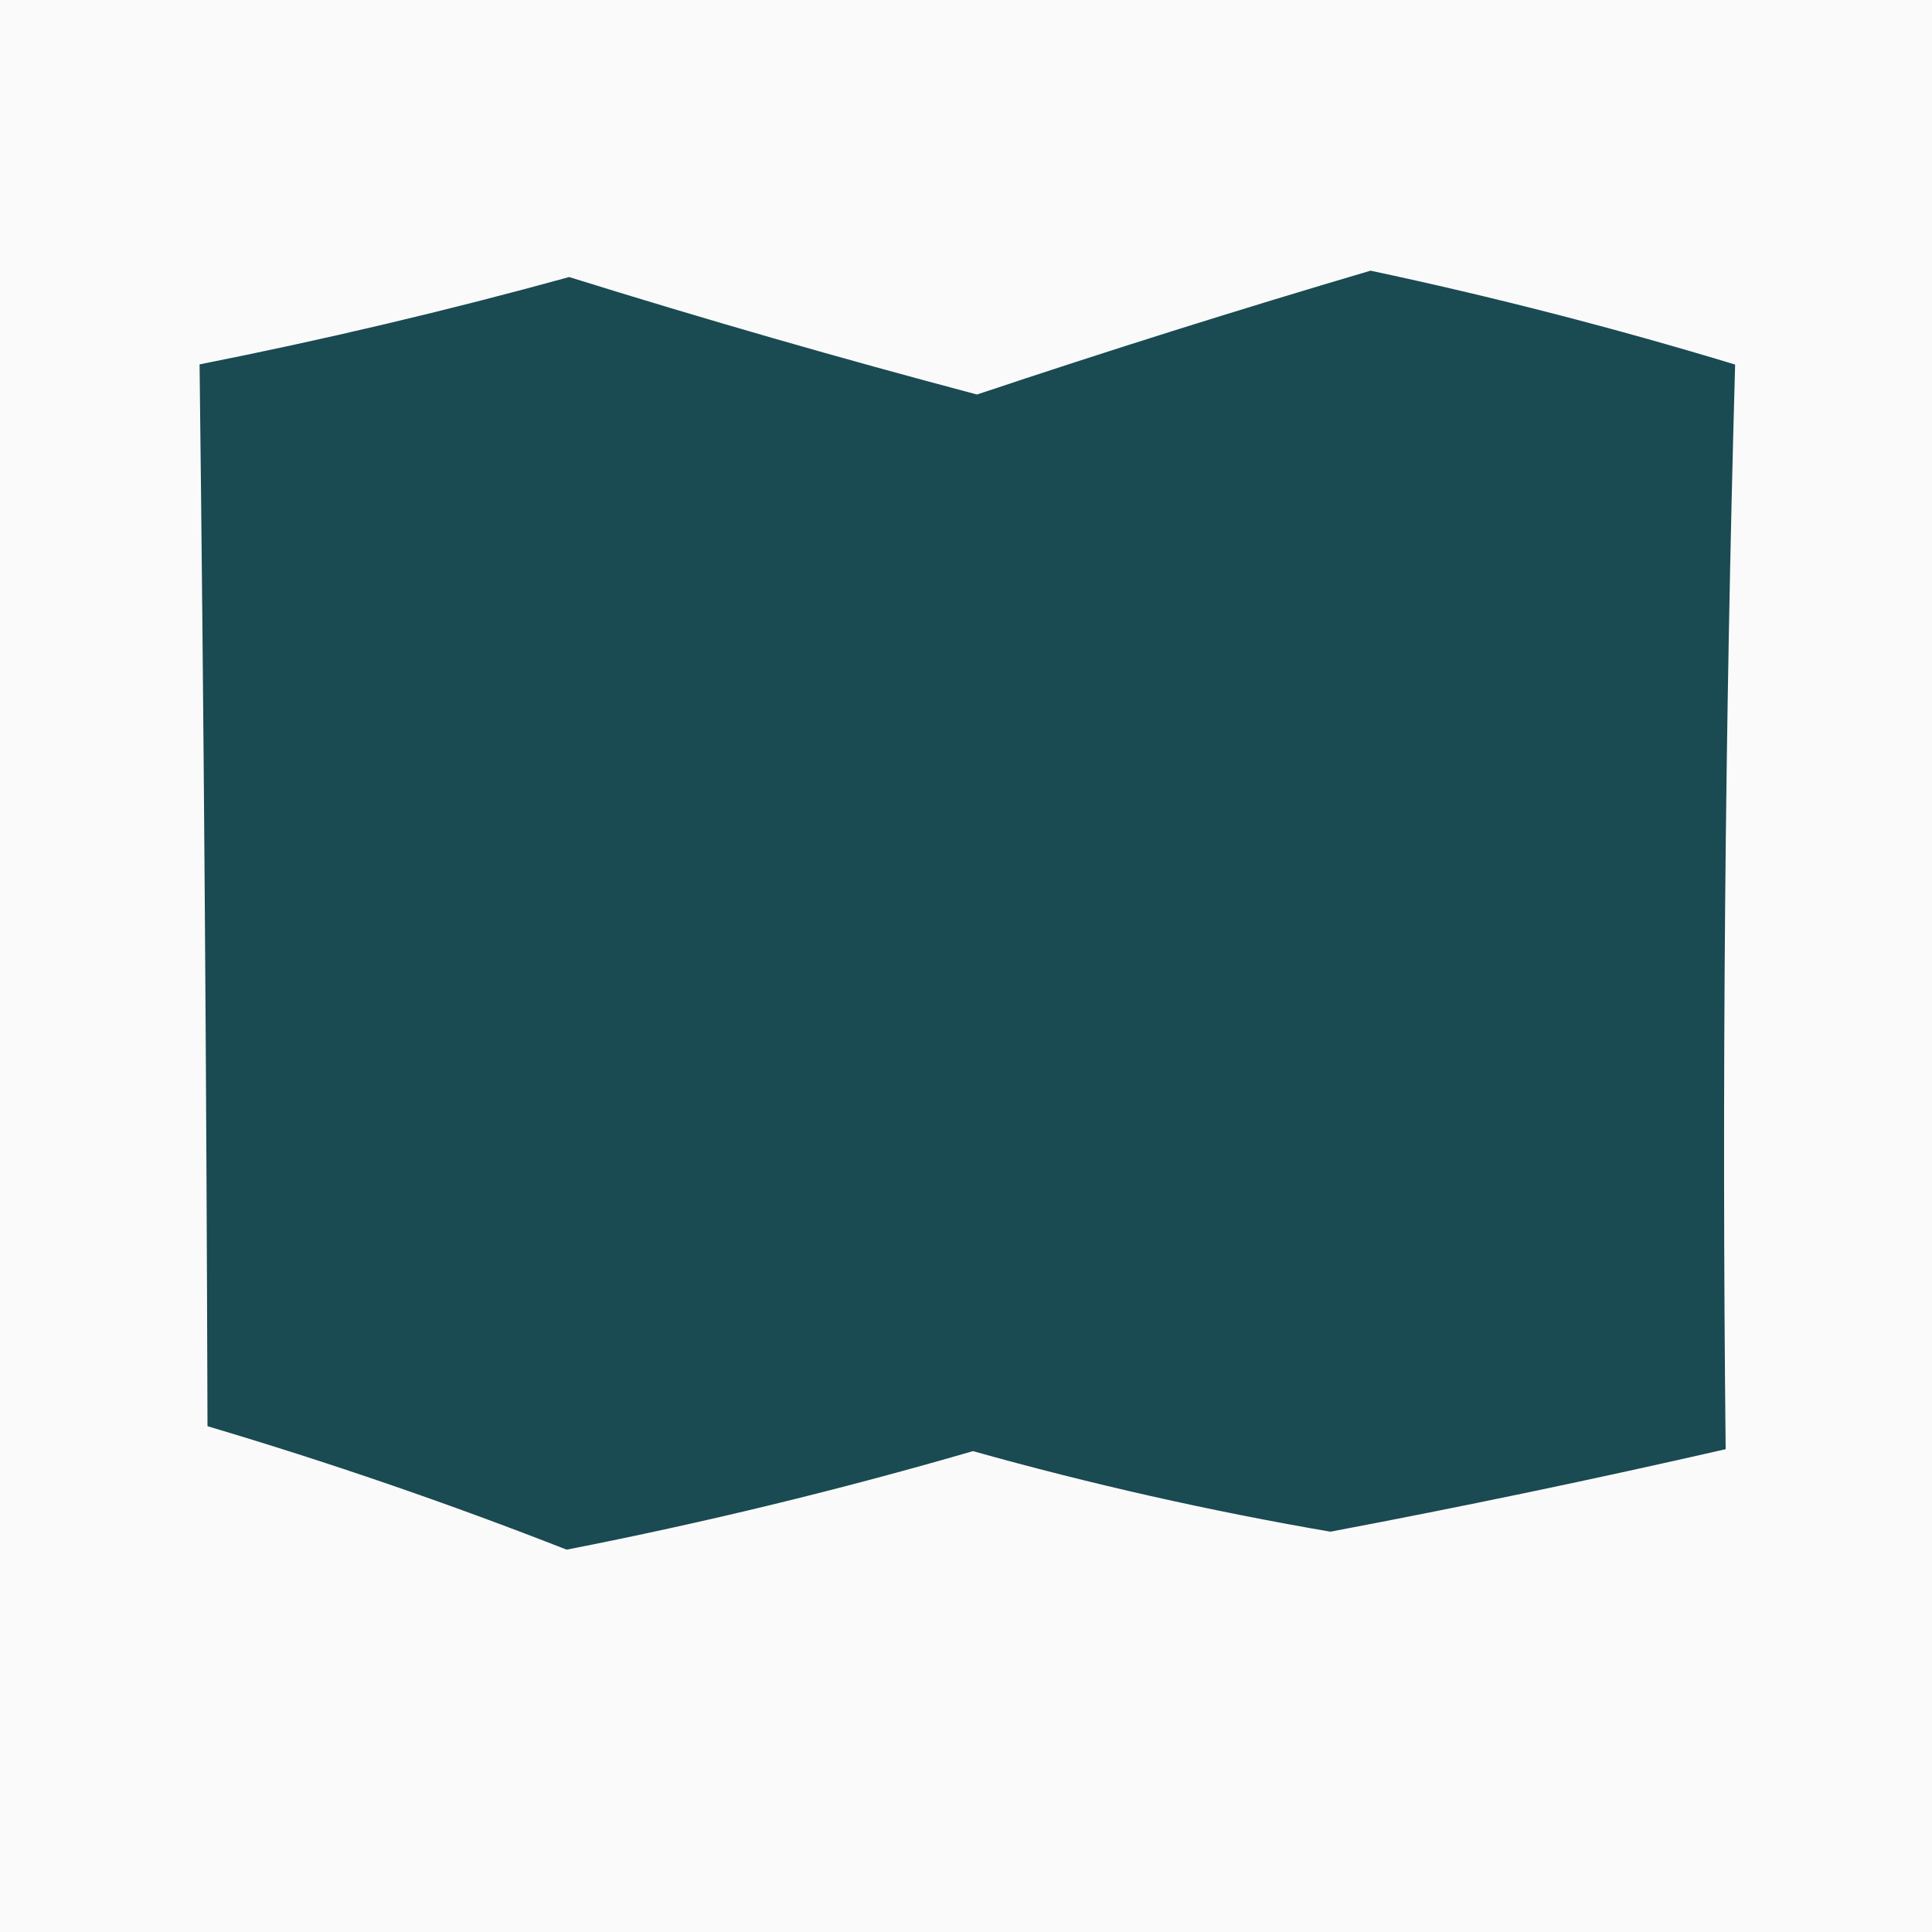
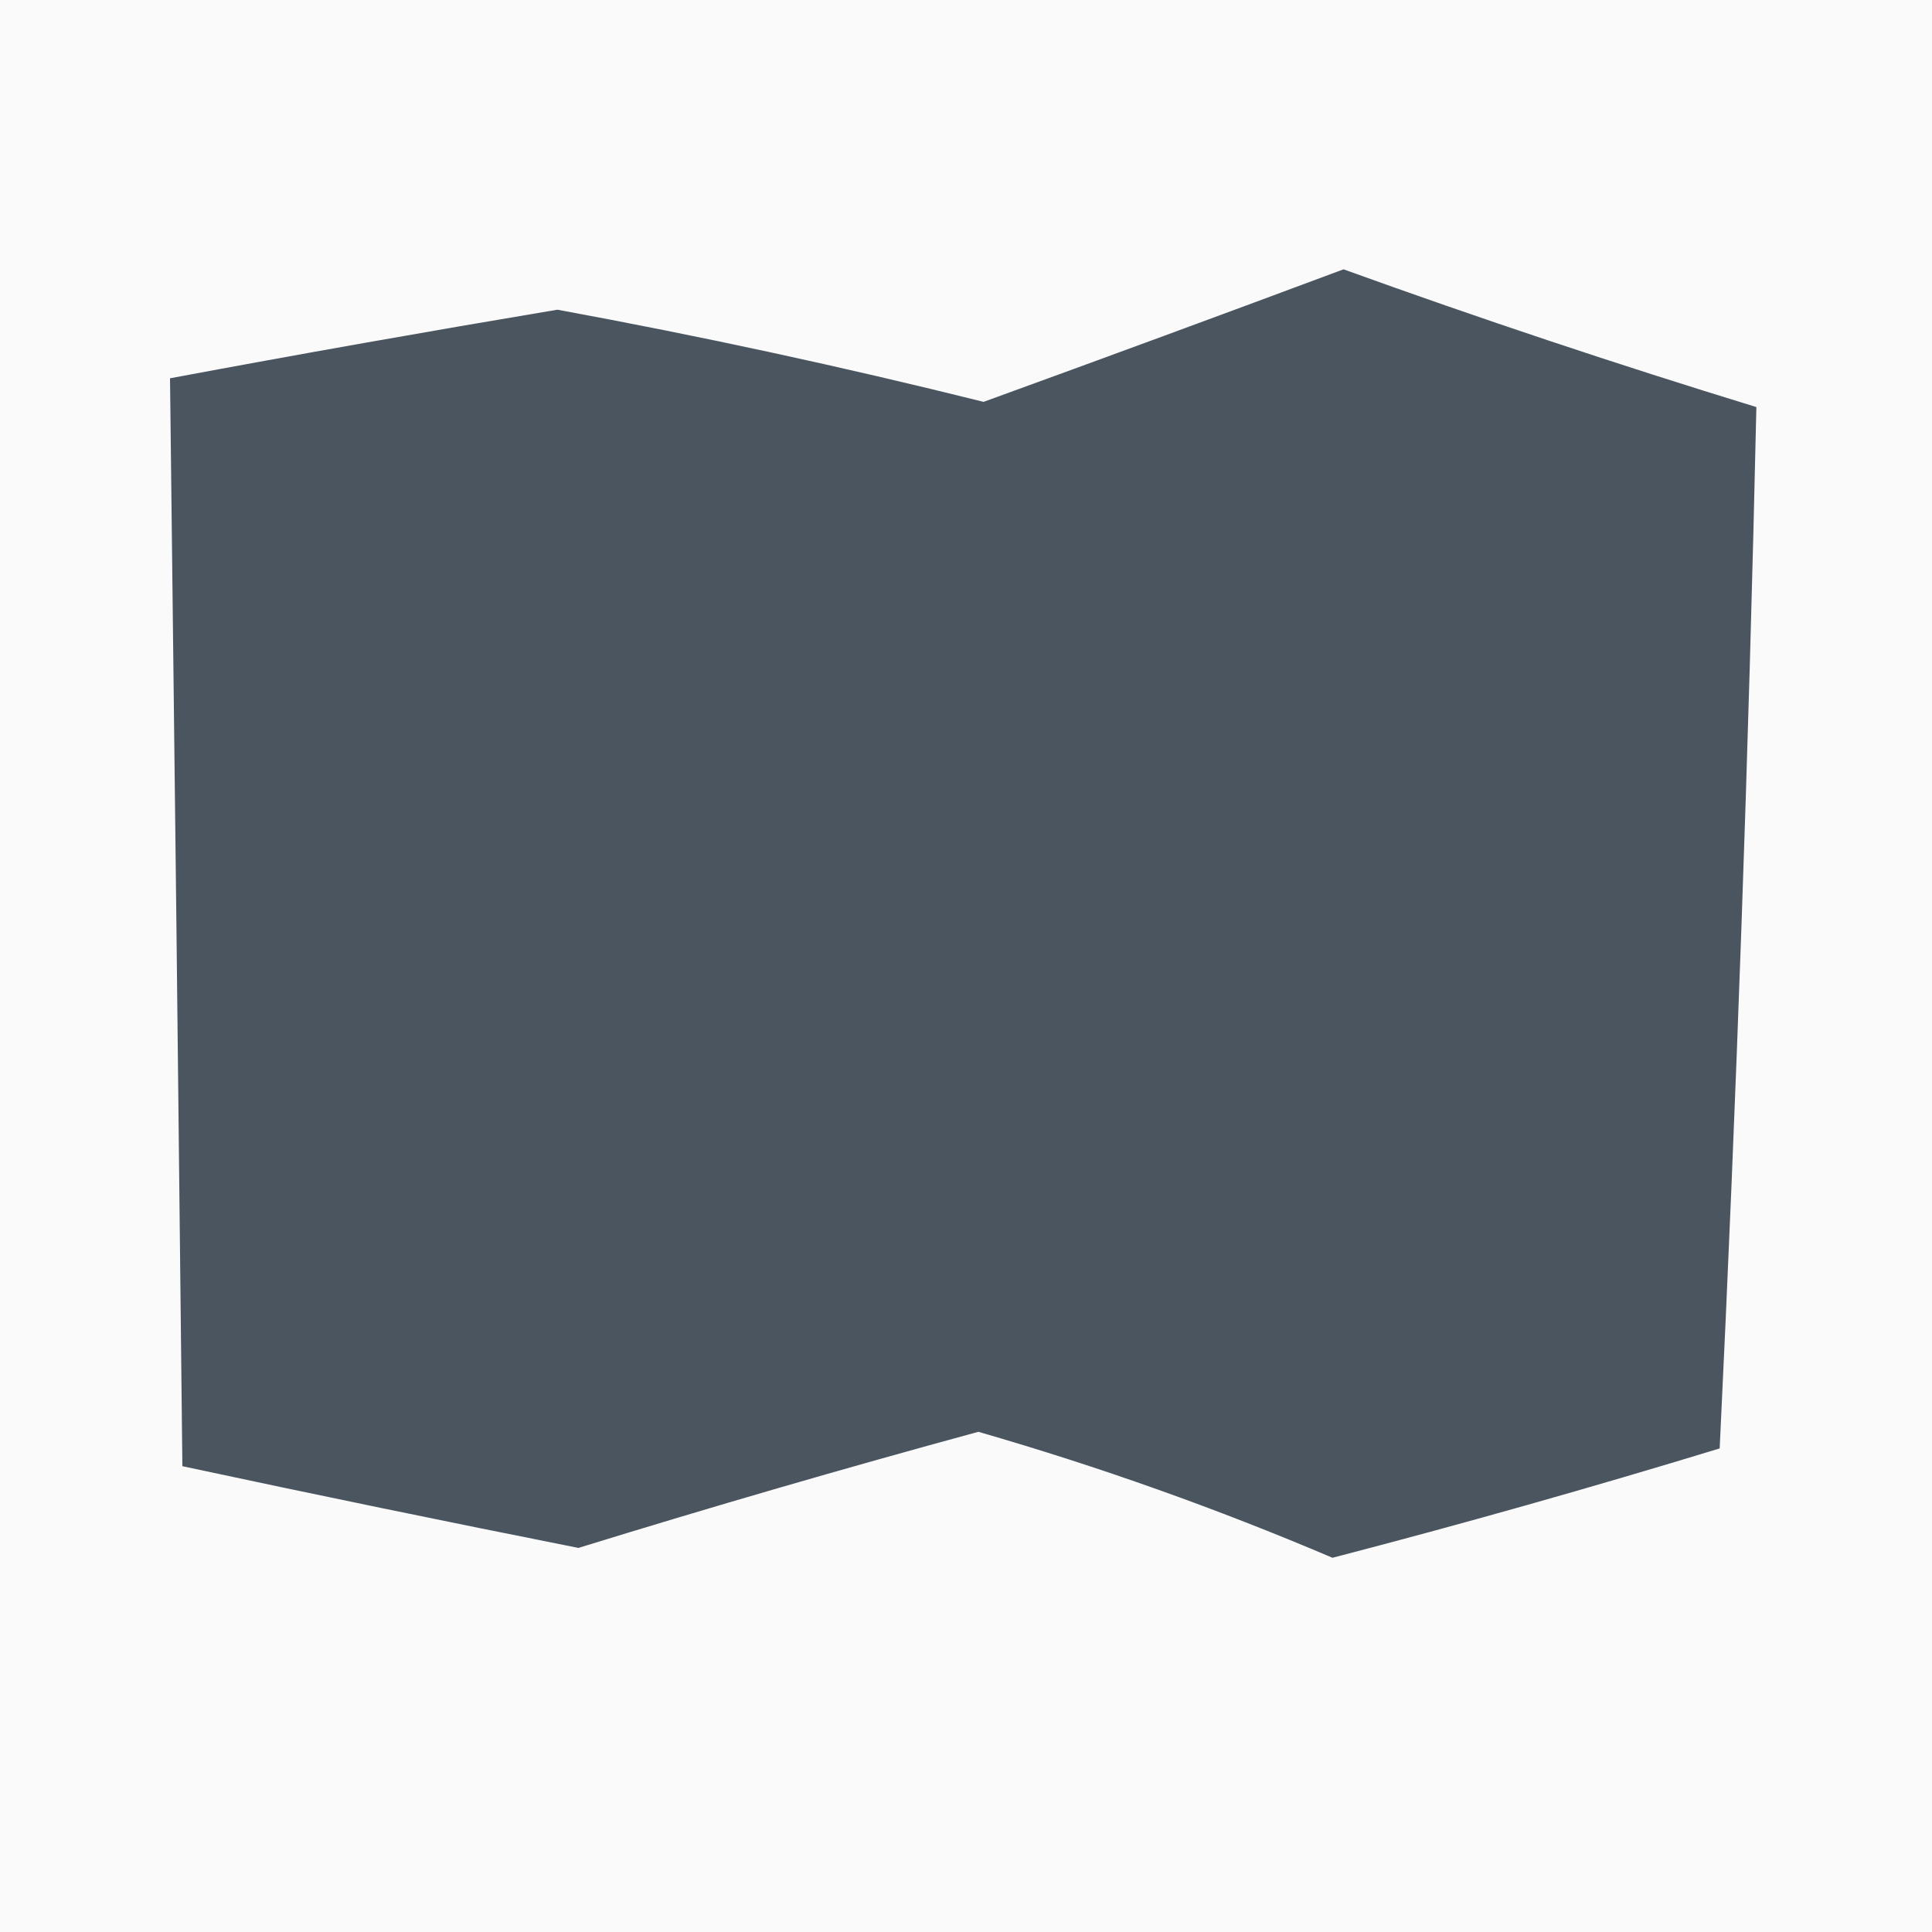
<svg xmlns="http://www.w3.org/2000/svg" viewBox="0 0 100 100">
  <rect width="100" height="100" fill="#fafafa" />
-   <path d="M 10.33,18.86 Q 19.98,16.95 29.46,14.34 Q 39.95,17.61 50.57,20.42 Q 60.70,17.03 70.94,14.01 Q 80.48,16.04 89.81,18.87 Q 89.02,46.94 89.32,75.01 Q 79.13,77.34 68.86,79.28 Q 59.50,77.67 50.36,75.11 Q 39.96,78.13 29.33,80.21 Q 20.17,76.62 10.74,73.82 Q 10.66,46.34 10.33,18.86 Z" fill="#1a4a52" />
+   <path d="M 8.80,19.58 Q 18.81,17.71 28.85,16.03 Q 39.95,18.07 50.91,20.80 Q 60.24,17.41 69.54,13.94 Q 80.14,17.77 90.91,21.07 Q 90.31,48.03 89.01,74.97 Q 79.05,78.01 68.97,80.63 Q 60.00,76.81 50.64,74.11 Q 40.24,76.94 29.94,80.12 Q 19.67,78.08 9.44,75.89 Q 9.14,47.74 8.80,19.58 Z" fill="#4a5560" />
</svg>
